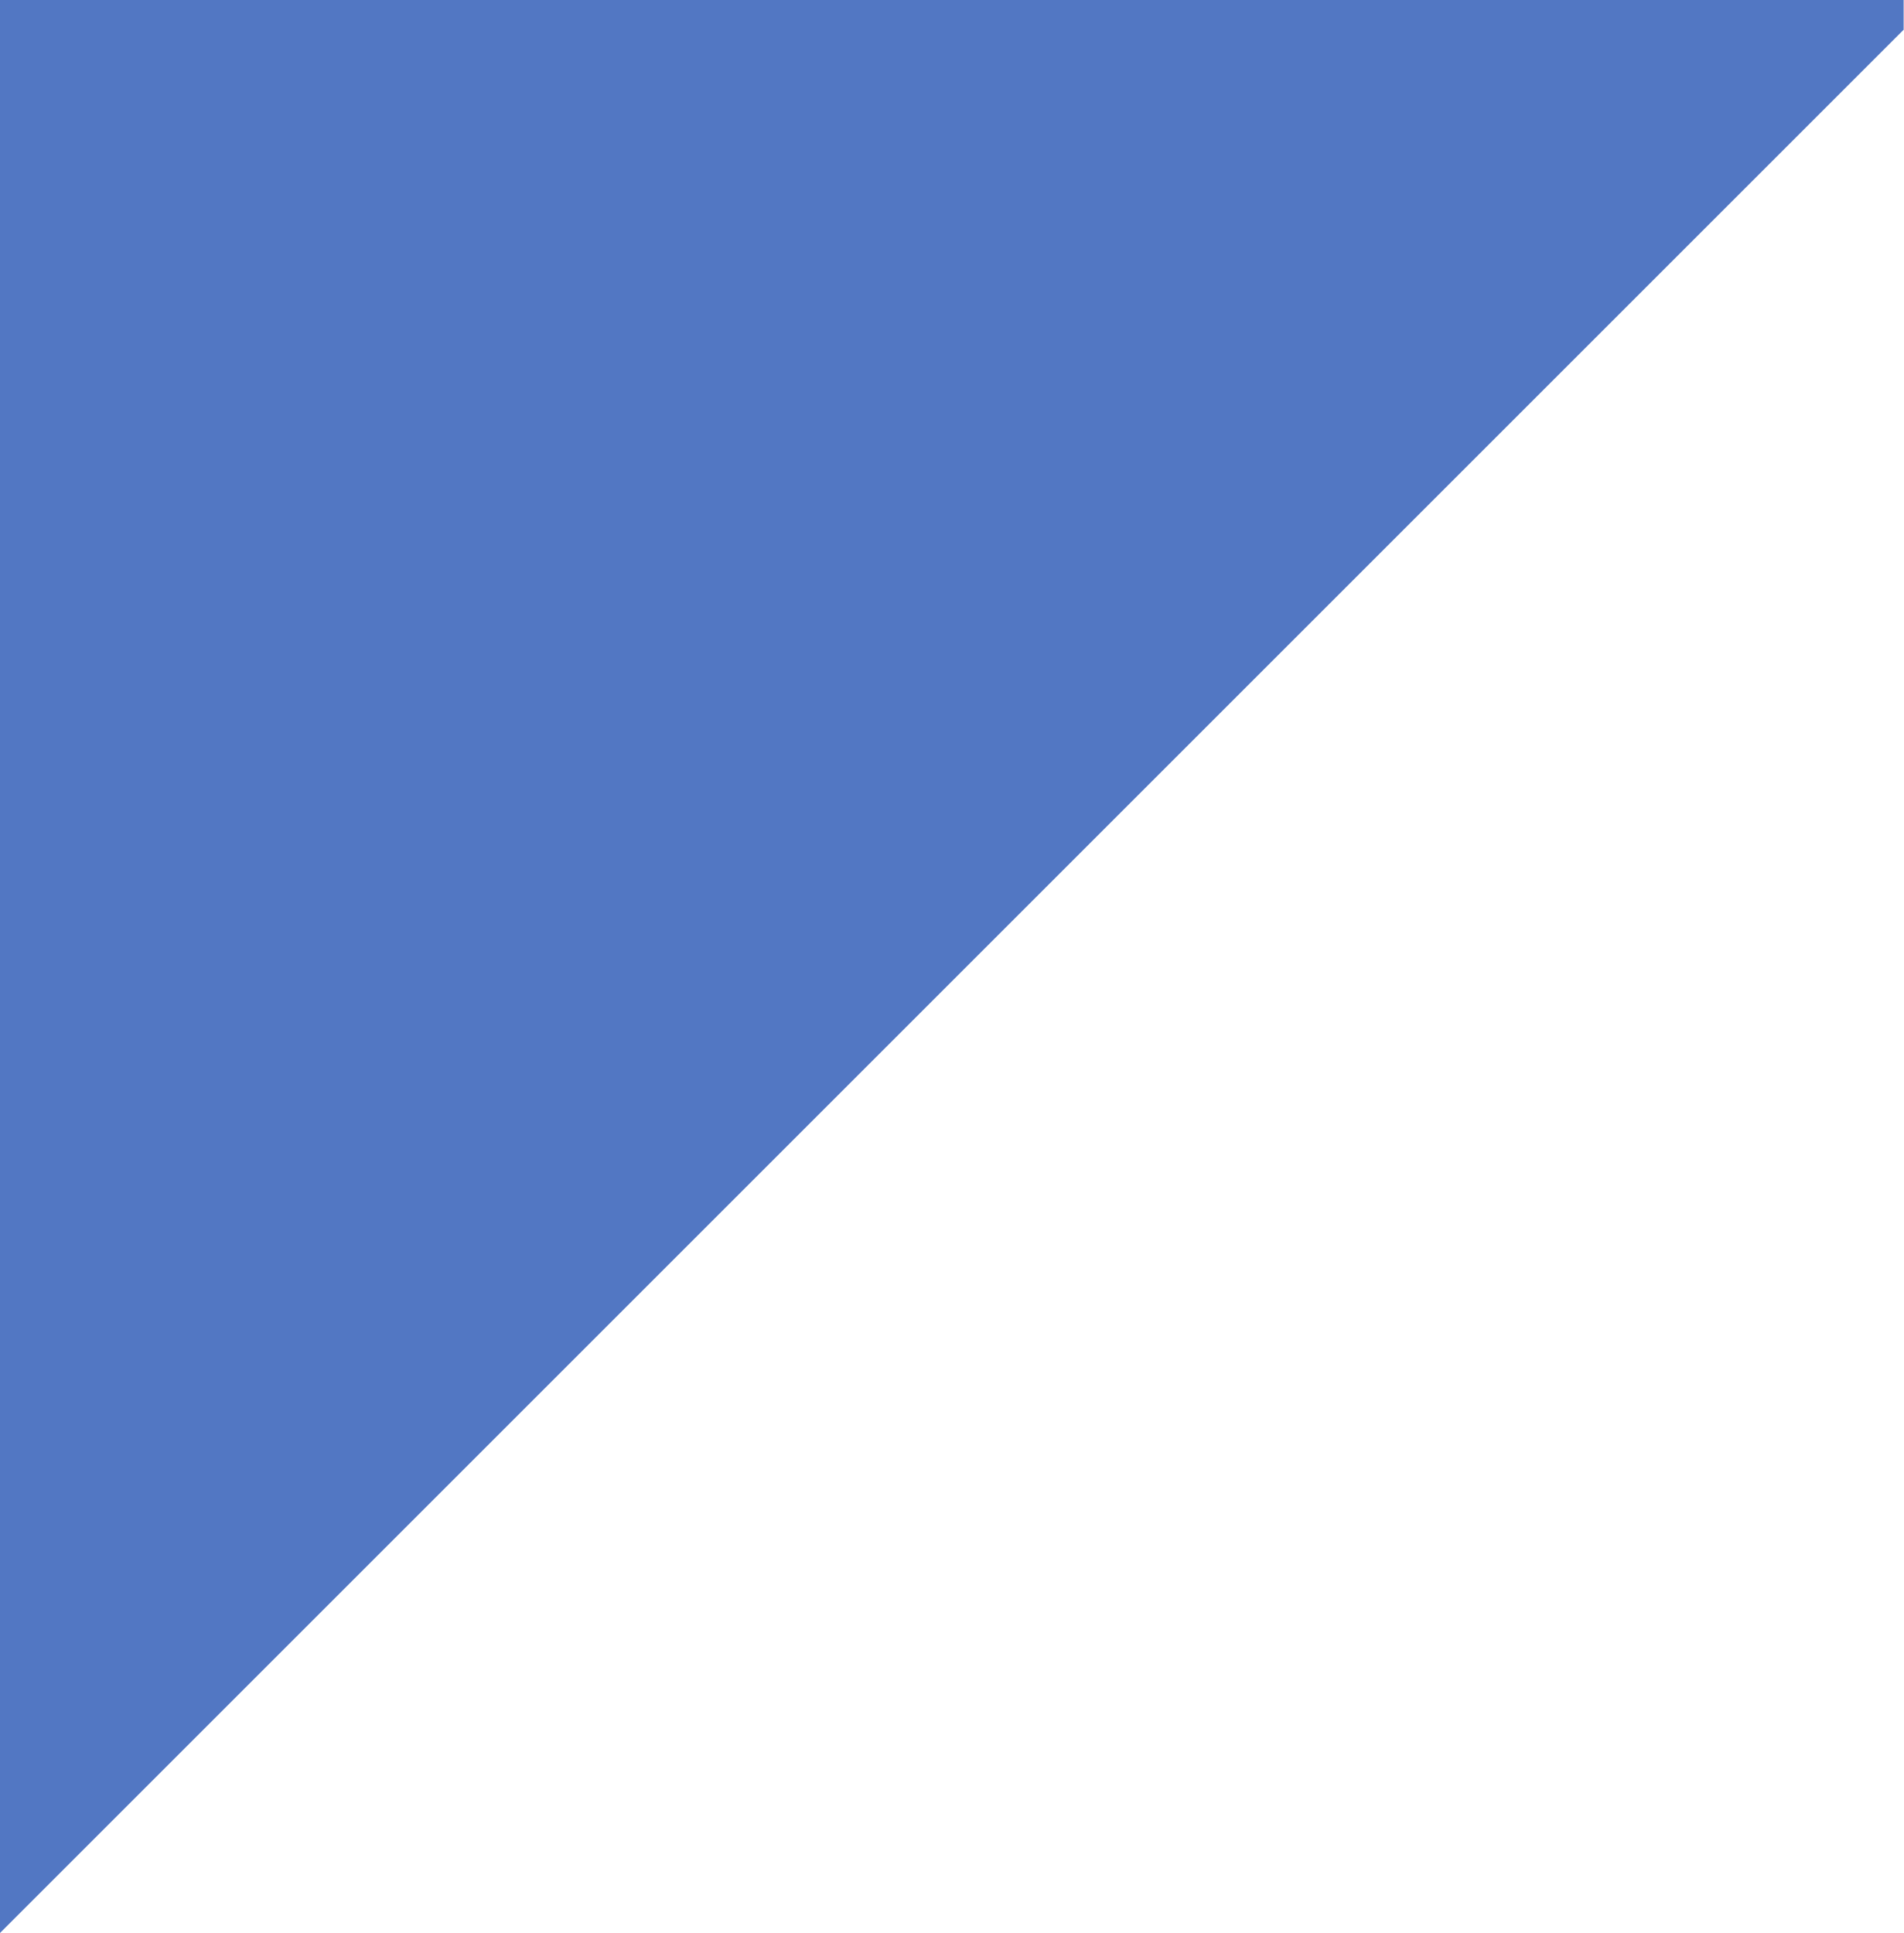
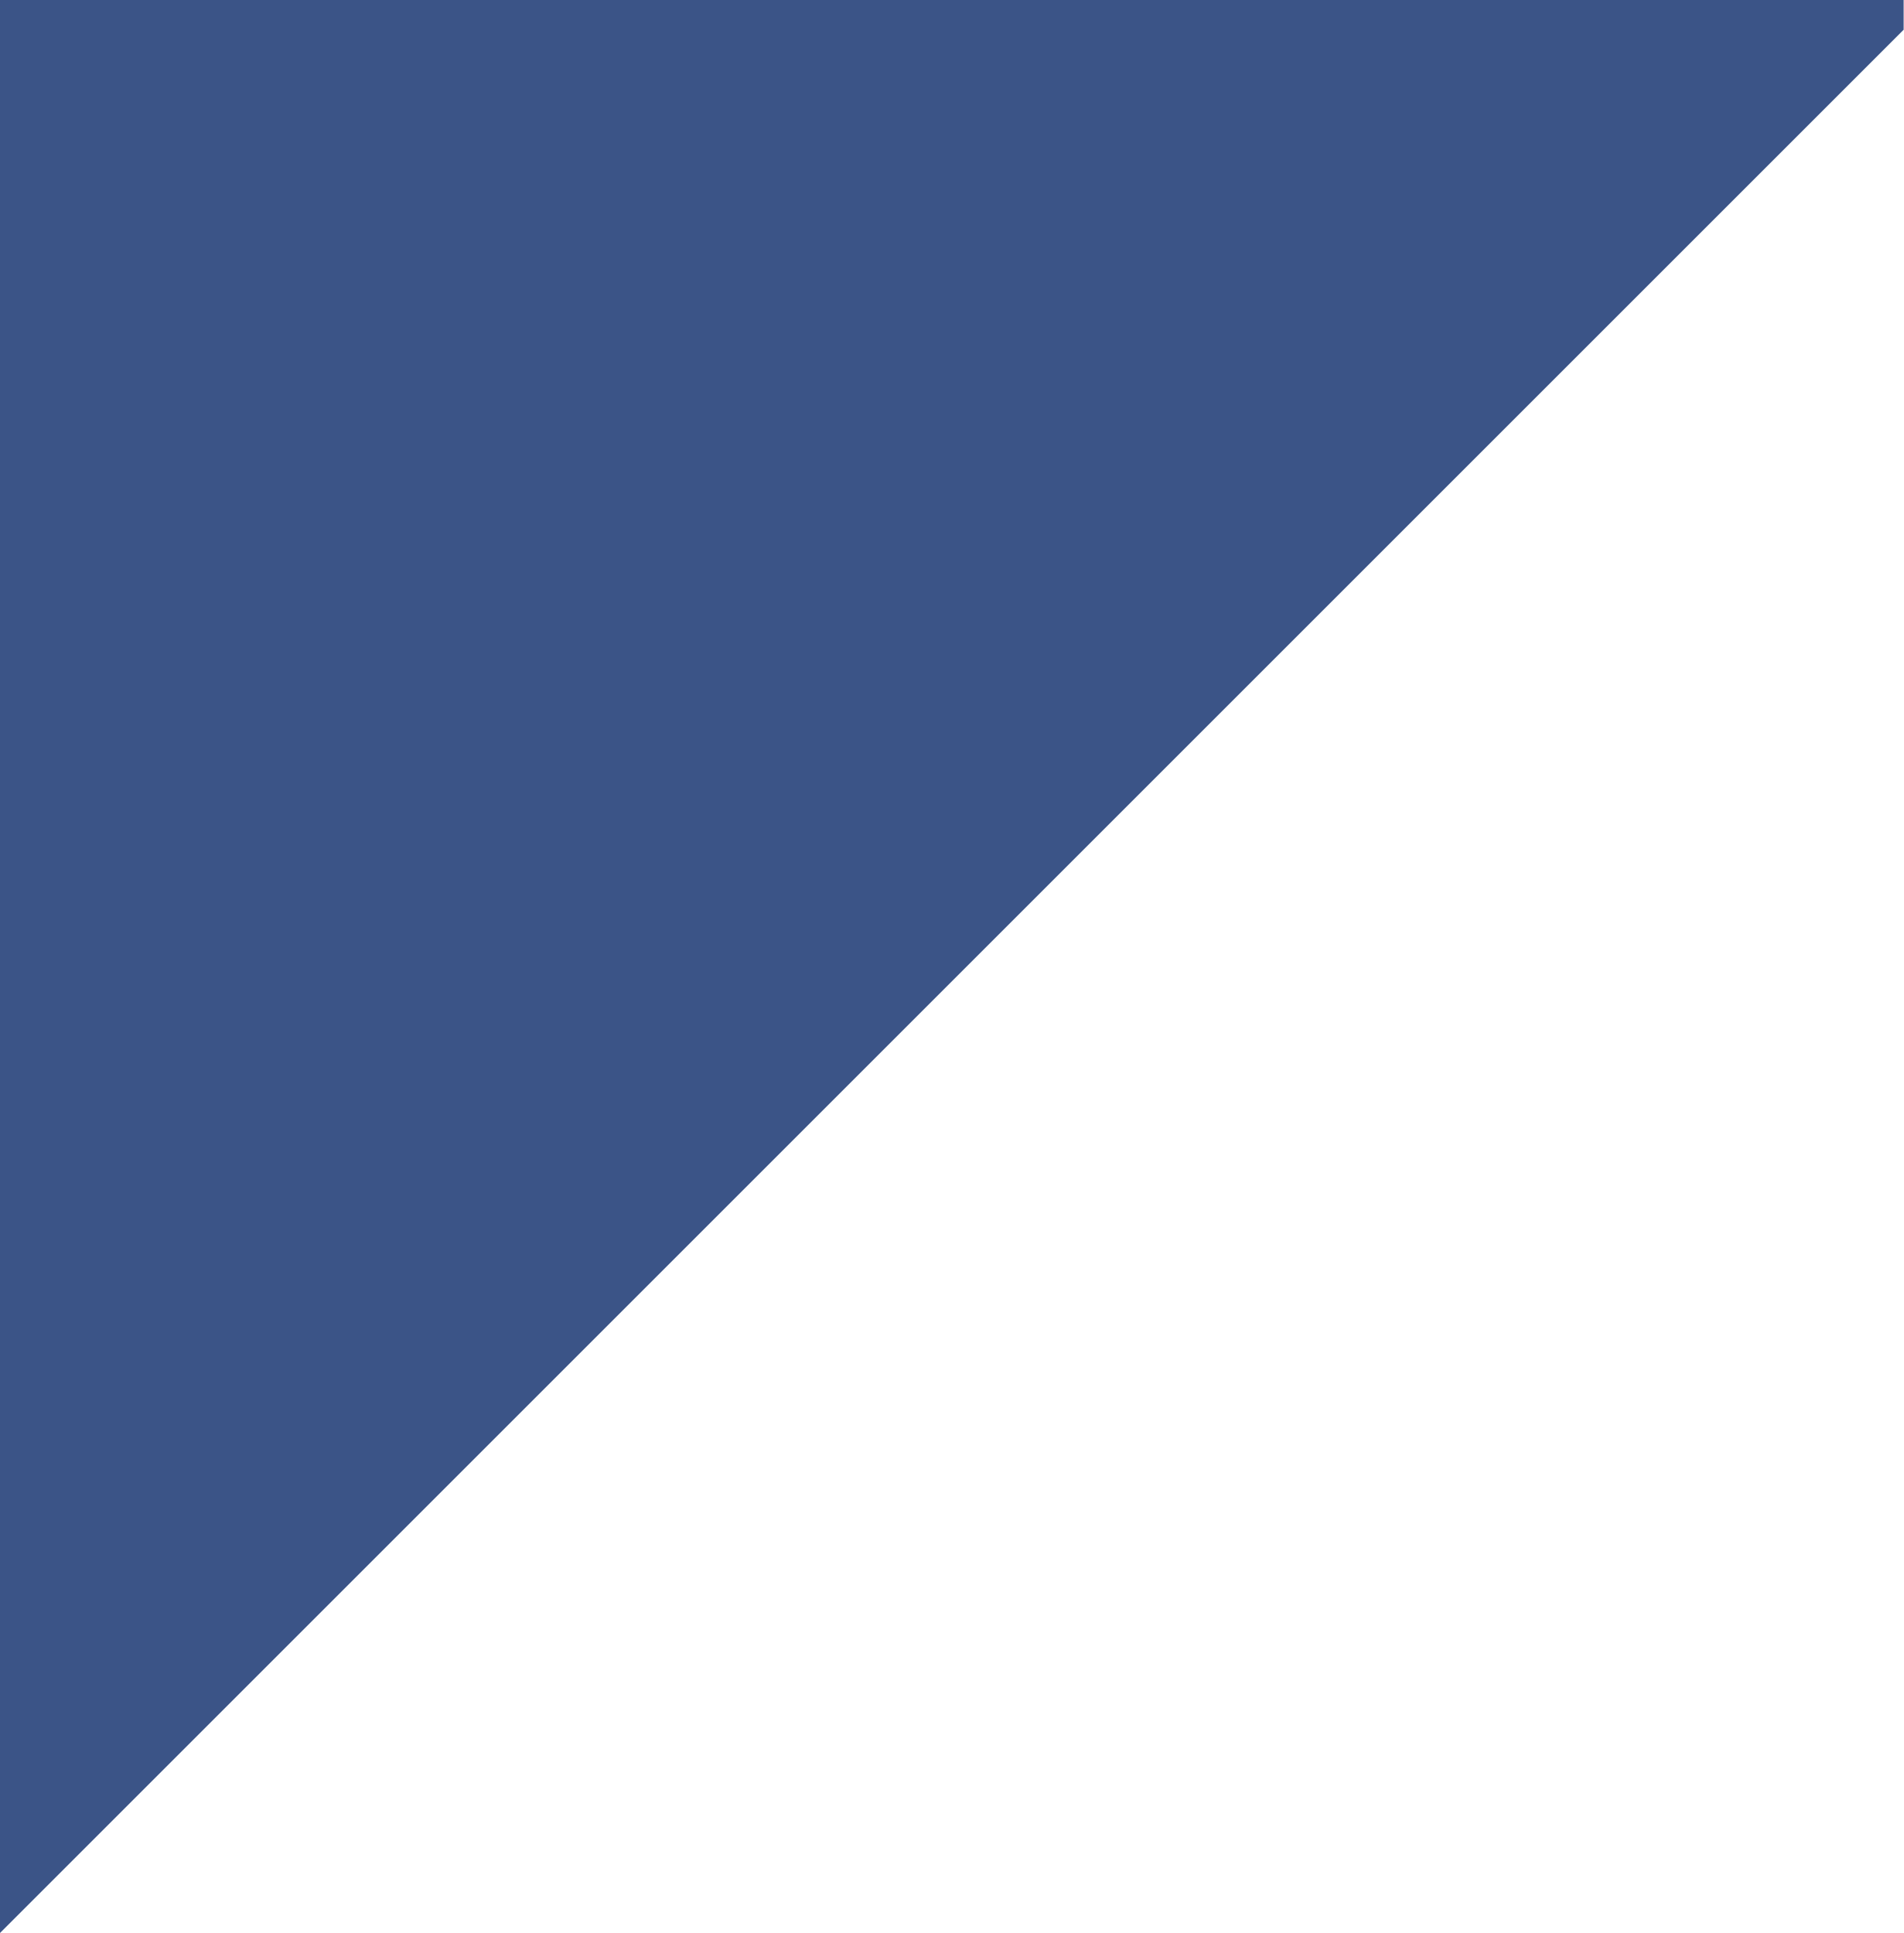
<svg xmlns="http://www.w3.org/2000/svg" height="130" width="128" version="1.1" id="svg1" preserveAspectRatio="none" viewBox="0 0 128 130">
  <defs id="defs1" />
-   <path id="path1" style="fill:#5277c3;fill-opacity:1;stroke:none;stroke-width:1px;stroke-linecap:butt;stroke-linejoin:miter;stroke-opacity:1" d="M 0 0 L 0 2 L 0 130 L 128 2 L 128 0 L 0 0 z " />
+   <path id="path1" style="fill:#3b5487;fill-opacity:1;stroke:none;stroke-width:1px;stroke-linecap:butt;stroke-linejoin:miter;stroke-opacity:1" d="M 0 0 L 0 2 L 0 130 L 128 2 L 128 0 L 0 0 z " />
</svg>
